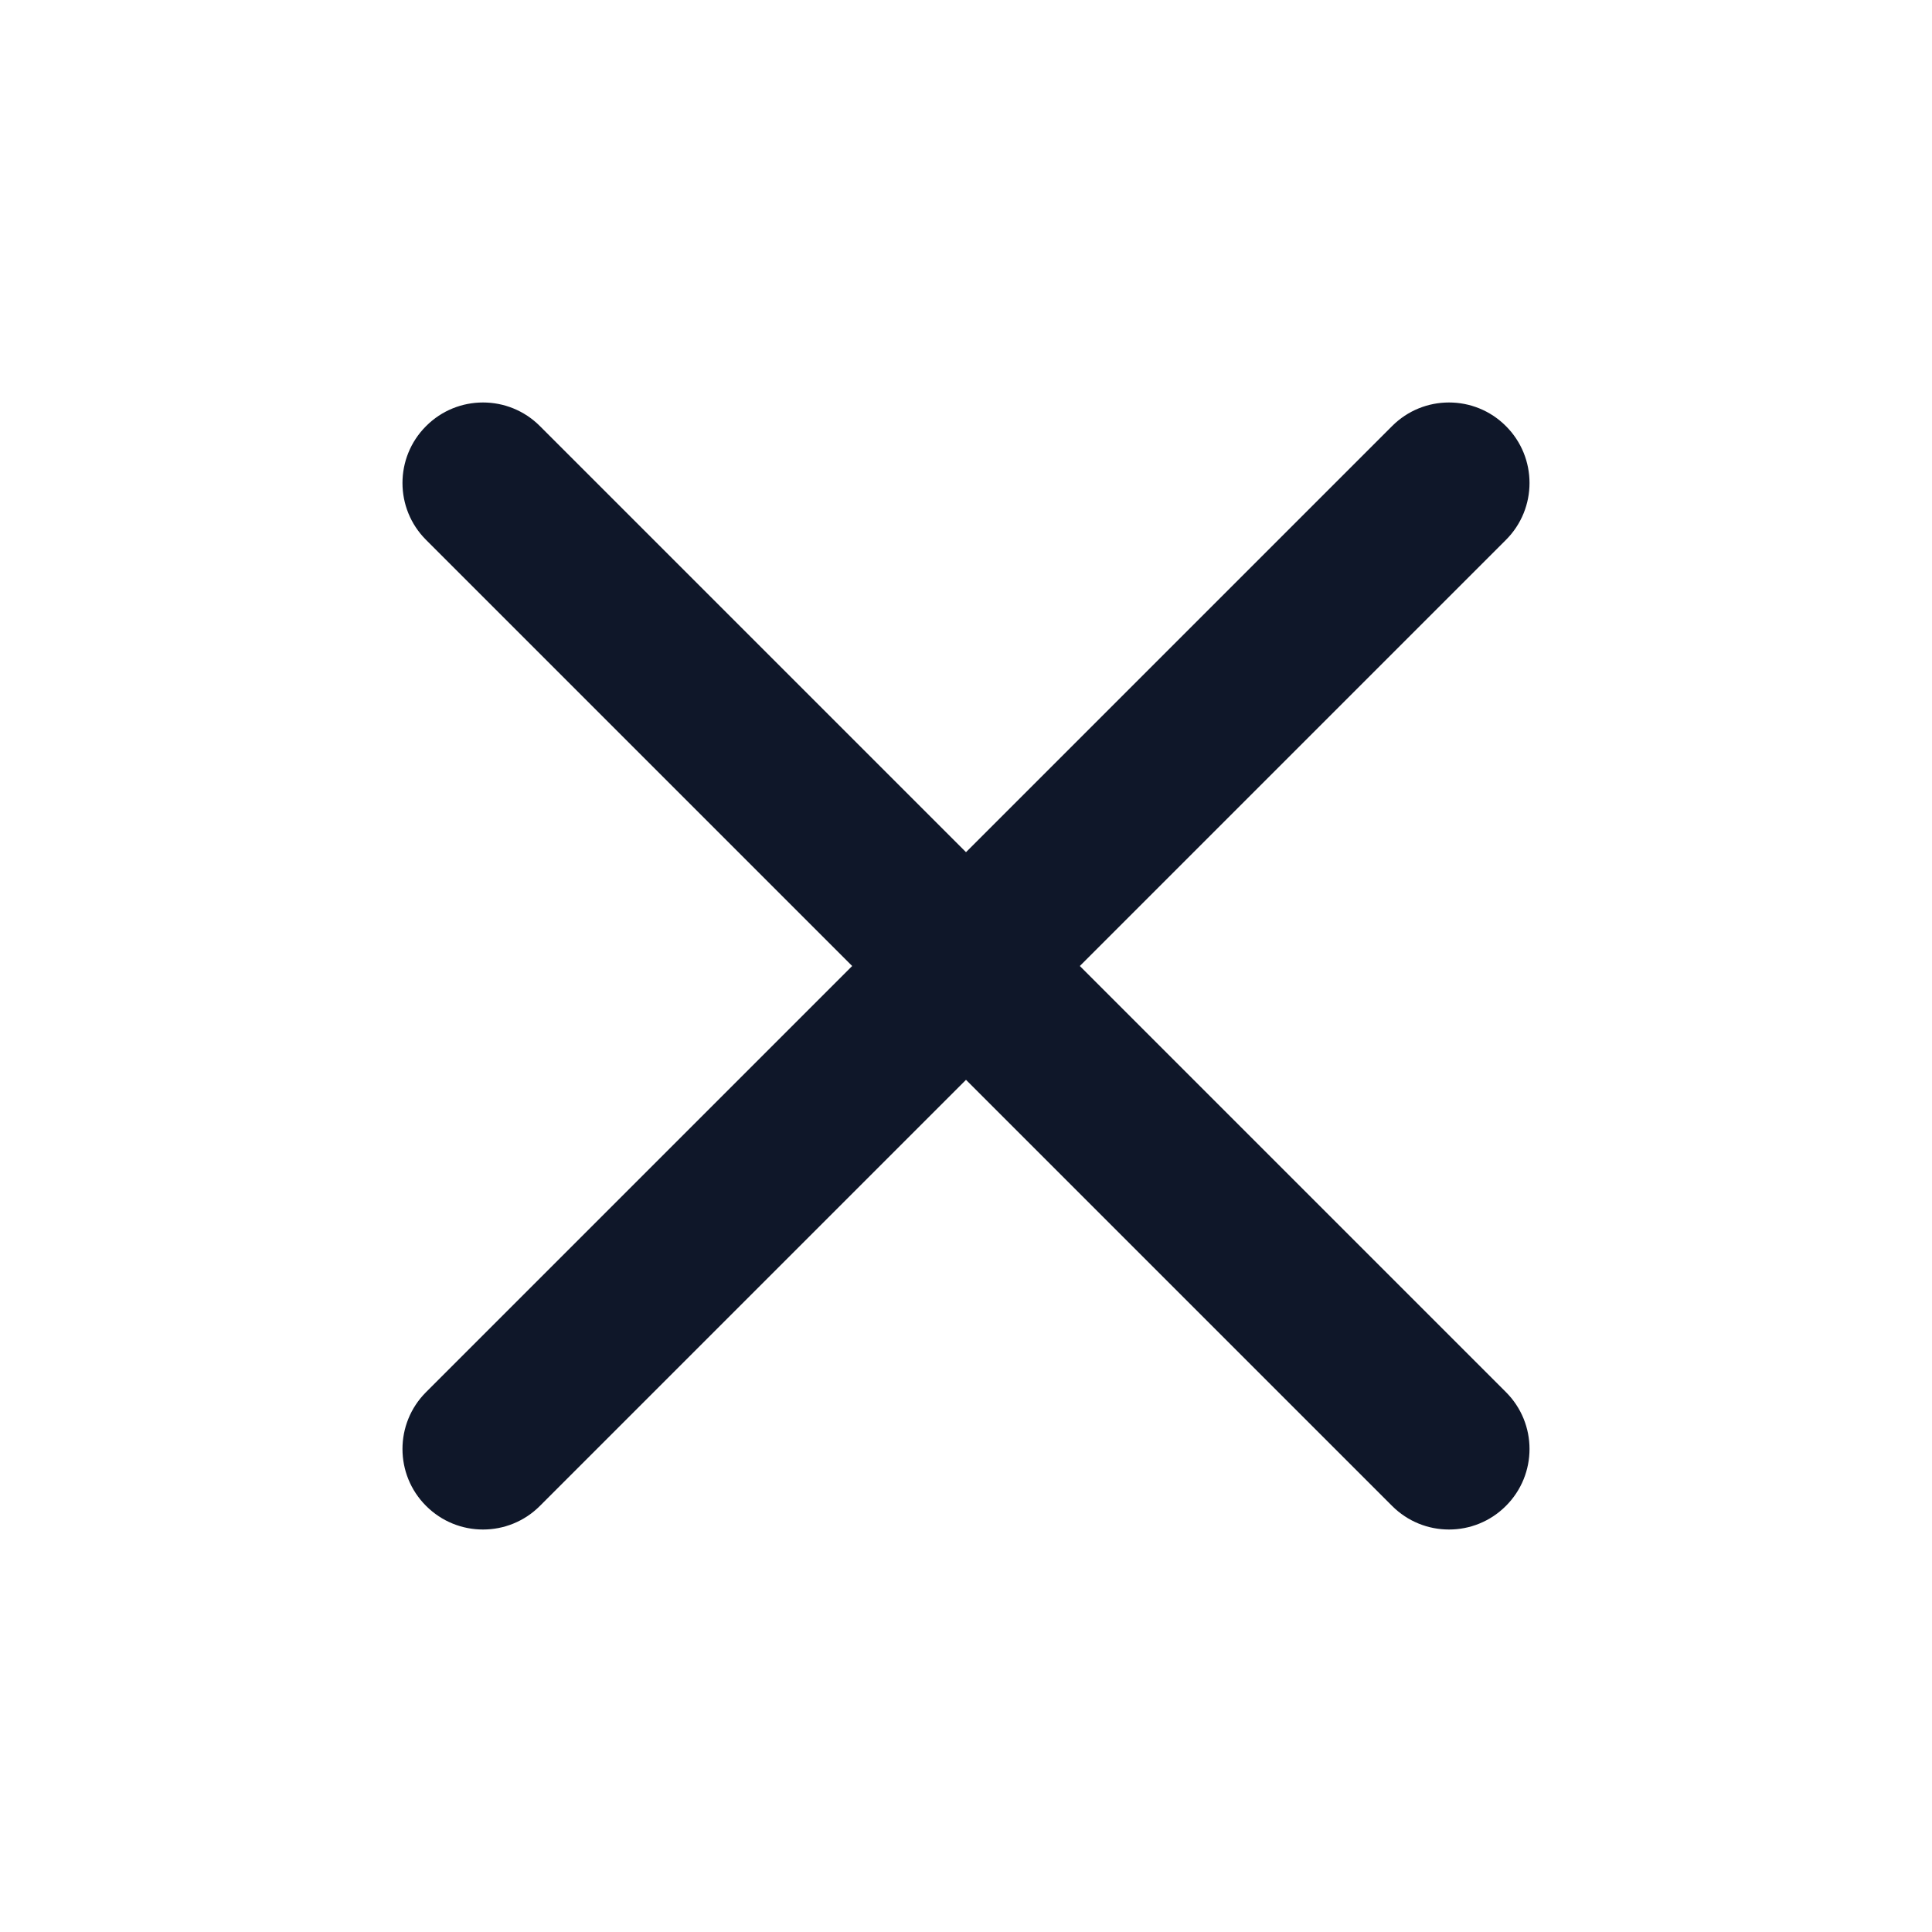
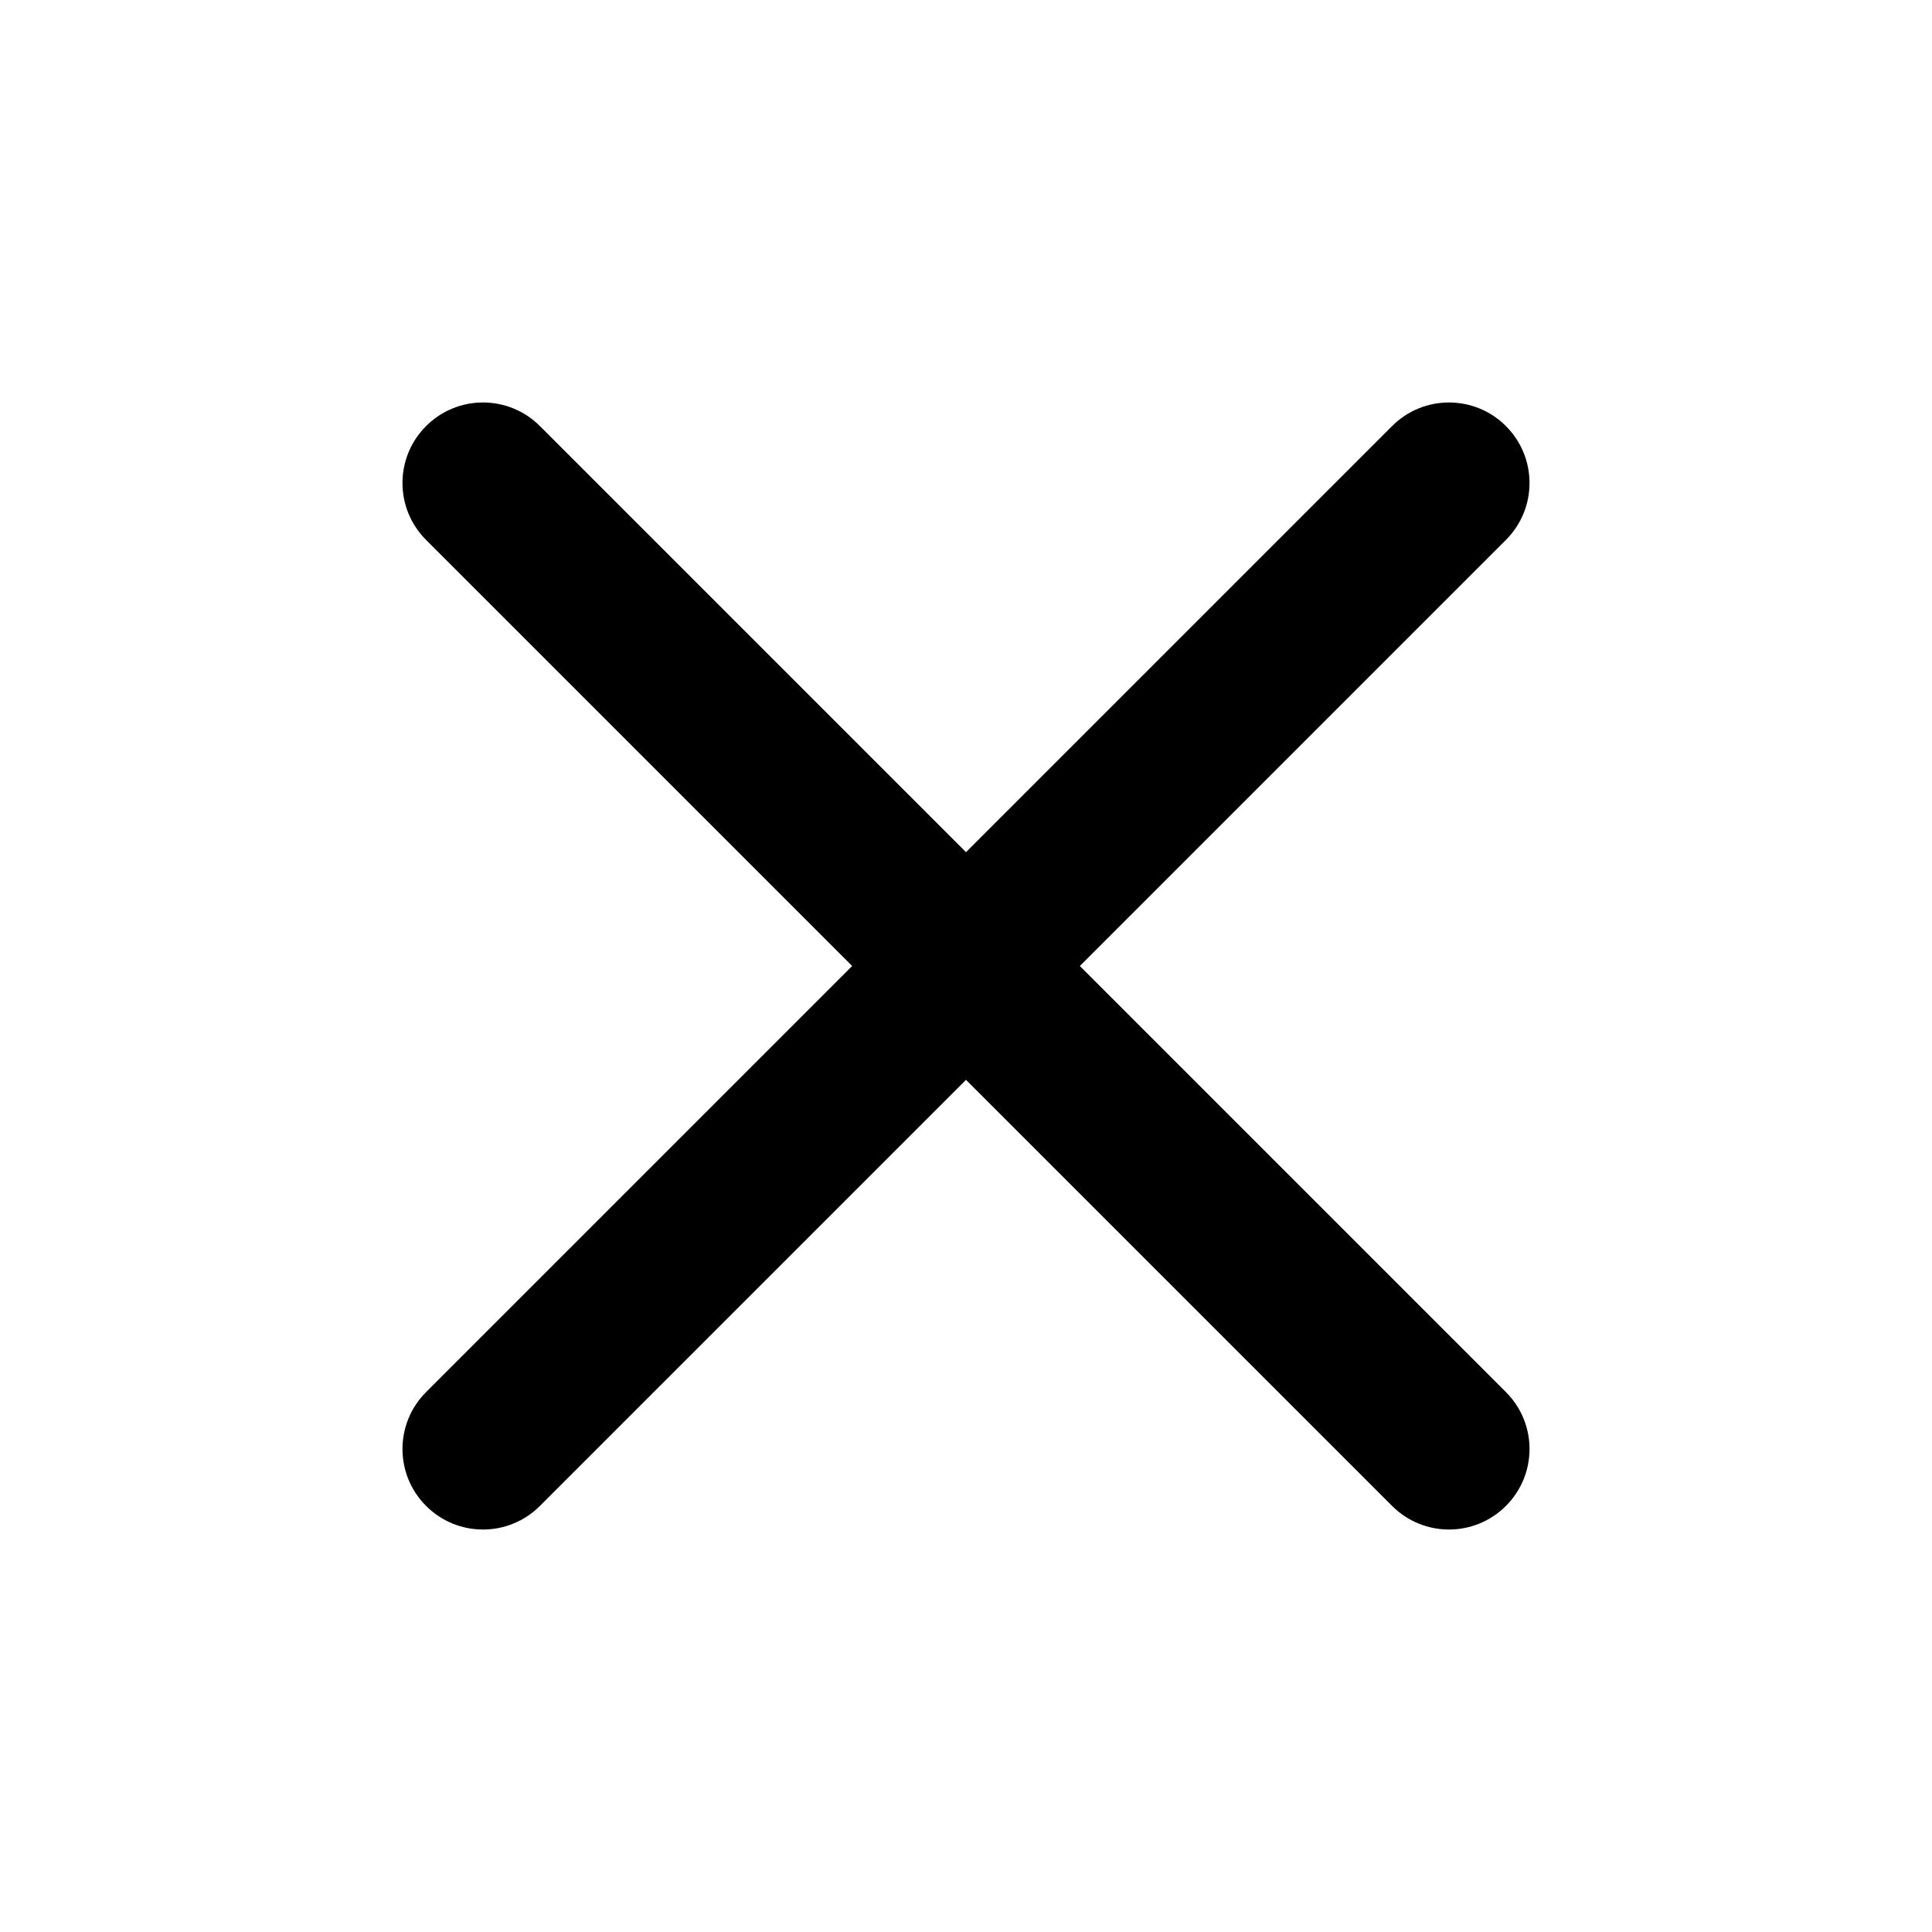
<svg xmlns="http://www.w3.org/2000/svg" viewBox="0 0 24 24" fill="currentColor">
-   <path fill-rule="evenodd" clip-rule="evenodd" d="M5.293 5.293C5.683 4.902 6.317 4.902 6.707 5.293L12 10.586L17.293 5.293C17.683 4.902 18.317 4.902 18.707 5.293C19.098 5.683 19.098 6.317 18.707 6.707L13.414 12L18.707 17.293C19.098 17.683 19.098 18.317 18.707 18.707C18.317 19.098 17.683 19.098 17.293 18.707L12 13.414L6.707 18.707C6.317 19.098 5.683 19.098 5.293 18.707C4.902 18.317 4.902 17.683 5.293 17.293L10.586 12L5.293 6.707C4.902 6.317 4.902 5.683 5.293 5.293Z" fill="#0F1729" />
+   <path fill-rule="evenodd" clip-rule="evenodd" d="M5.293 5.293C5.683 4.902 6.317 4.902 6.707 5.293L12 10.586L17.293 5.293C17.683 4.902 18.317 4.902 18.707 5.293C19.098 5.683 19.098 6.317 18.707 6.707L13.414 12L18.707 17.293C19.098 17.683 19.098 18.317 18.707 18.707C18.317 19.098 17.683 19.098 17.293 18.707L12 13.414L6.707 18.707C6.317 19.098 5.683 19.098 5.293 18.707C4.902 18.317 4.902 17.683 5.293 17.293L10.586 12L5.293 6.707C4.902 6.317 4.902 5.683 5.293 5.293Z" fill="currentColor" />
</svg>
